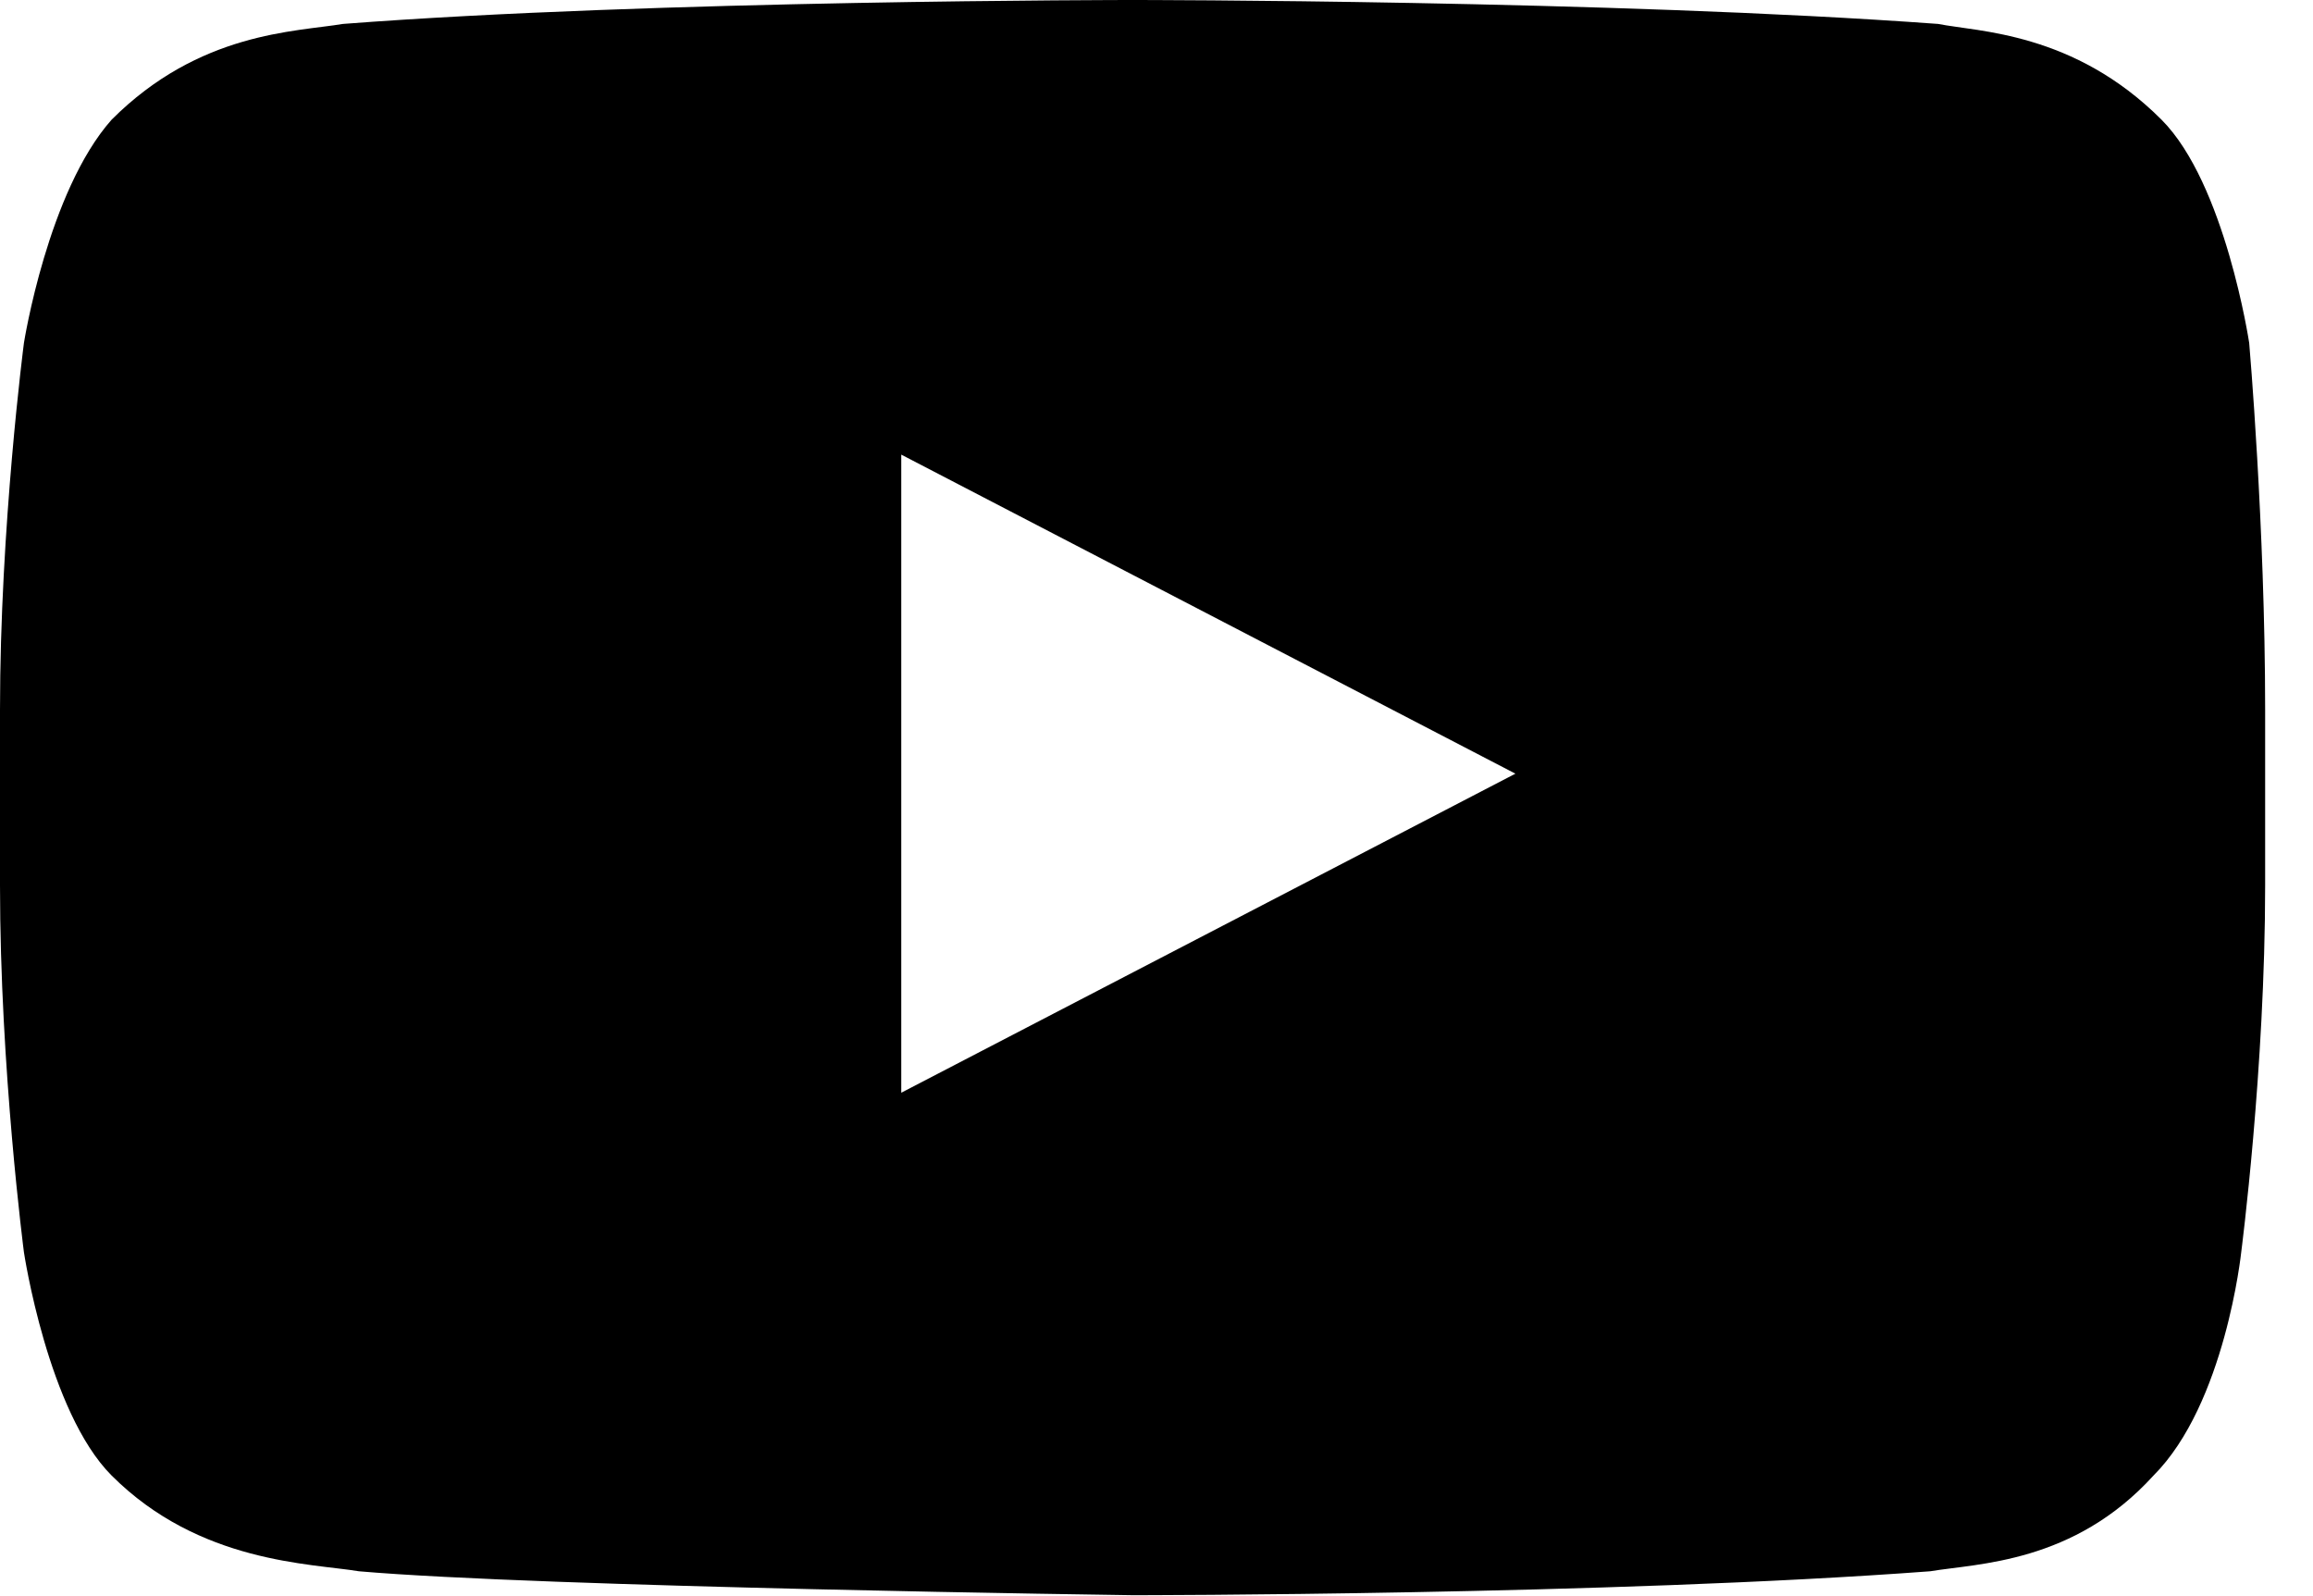
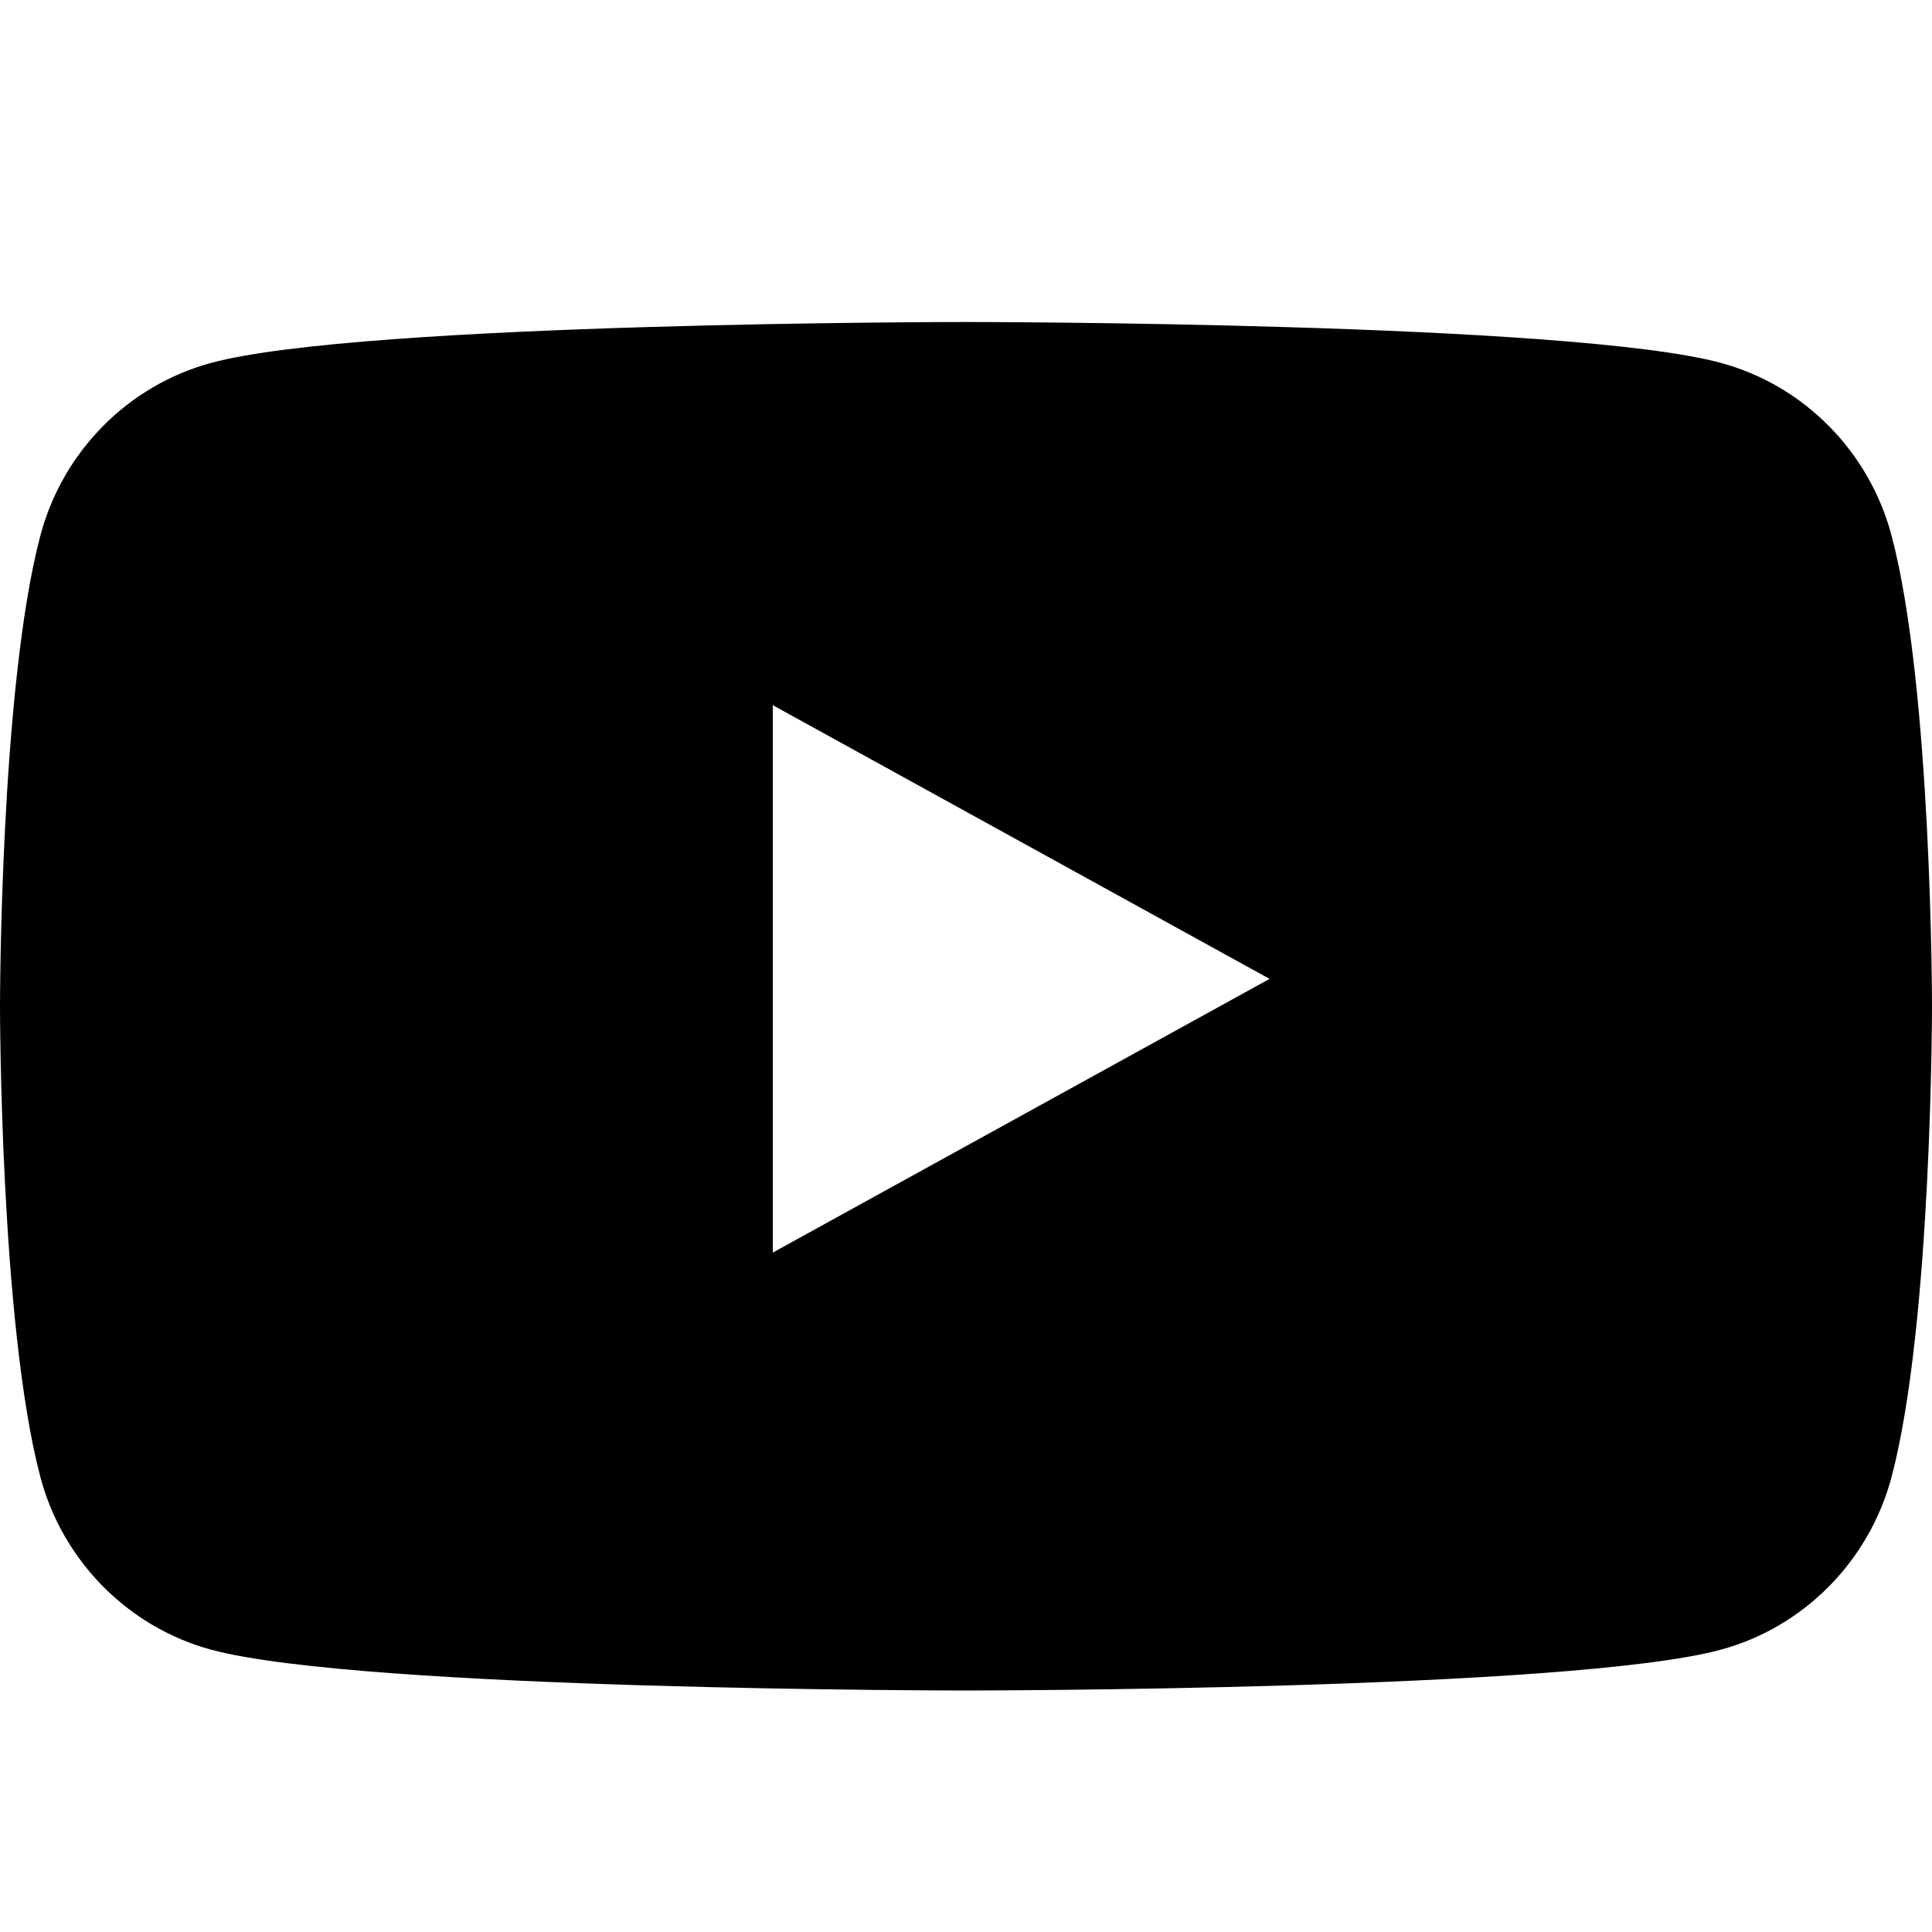
- <svg xmlns="http://www.w3.org/2000/svg" width="29px" height="20px" viewBox="0 0 29 20" version="1.1">
+ <svg xmlns="http://www.w3.org/2000/svg" width="24px" height="24px" viewBox="0 0 24 24" version="1.1">
  <defs />
-   <g id="Page-1" stroke="none" stroke-width="1" fill-rule="evenodd">
-     <g id="social-youtube">
-       <path d="M28.2,4.3 C28.2,4.3 27.9,2.3 27.1,1.5 C26,0.4 24.8,0.4 24.3,0.3 C20.2,0 14.2,0 14.2,0 L14.2,0 C14.2,0 8.2,0 4.3,0.3 C3.7,0.4 2.5,0.4 1.4,1.5 C0.6,2.4 0.3,4.3 0.3,4.3 C0.3,4.3 0,6.6 0,8.9 L0,11.1 C0,13.4 0.3,15.7 0.3,15.7 C0.3,15.7 0.6,17.7 1.4,18.5 C2.5,19.6 3.9,19.6 4.5,19.7 C6.8,19.9 14.2,20 14.2,20 C14.2,20 20.2,20 24.2,19.7 C24.8,19.6 26,19.6 27,18.5 C27.9,17.6 28.1,15.7 28.1,15.7 C28.1,15.7 28.4,13.4 28.4,11.1 L28.4,8.9 C28.4,6.6 28.2,4.3 28.2,4.3 Z M11.3,13.7 L11.3,5.7 L19,9.7 L11.3,13.7 Z" id="Shape" />
-     </g>
+   <g id="youtube" stroke="none" stroke-width="1" fill="none" fill-rule="evenodd">
+     <path d="M23.498,6.655 C24,8.548 24,12.5 24,12.5 C24,12.5 24,16.451 23.498,18.346 C23.222,19.39 22.409,20.213 21.377,20.493 C19.505,21 12,21 12,21 C12,21 4.495,21 2.623,20.493 C1.591,20.213 0.777,19.39 0.501,18.346 C4.09090909e-05,16.451 4.09090909e-05,12.5 4.09090909e-05,12.5 C4.09090909e-05,12.5 4.09090909e-05,8.548 0.501,6.655 C0.777,5.61 1.591,4.787 2.623,4.508 C4.495,4 12,4 12,4 C12,4 19.505,4 21.377,4.508 C22.409,4.787 23.222,5.61 23.498,6.655 Z M9.6,15.56 L15.771,12.16 L9.6,8.76 L9.6,15.56 Z" id="Combined-Shape" fill="#000000" />
  </g>
</svg>
